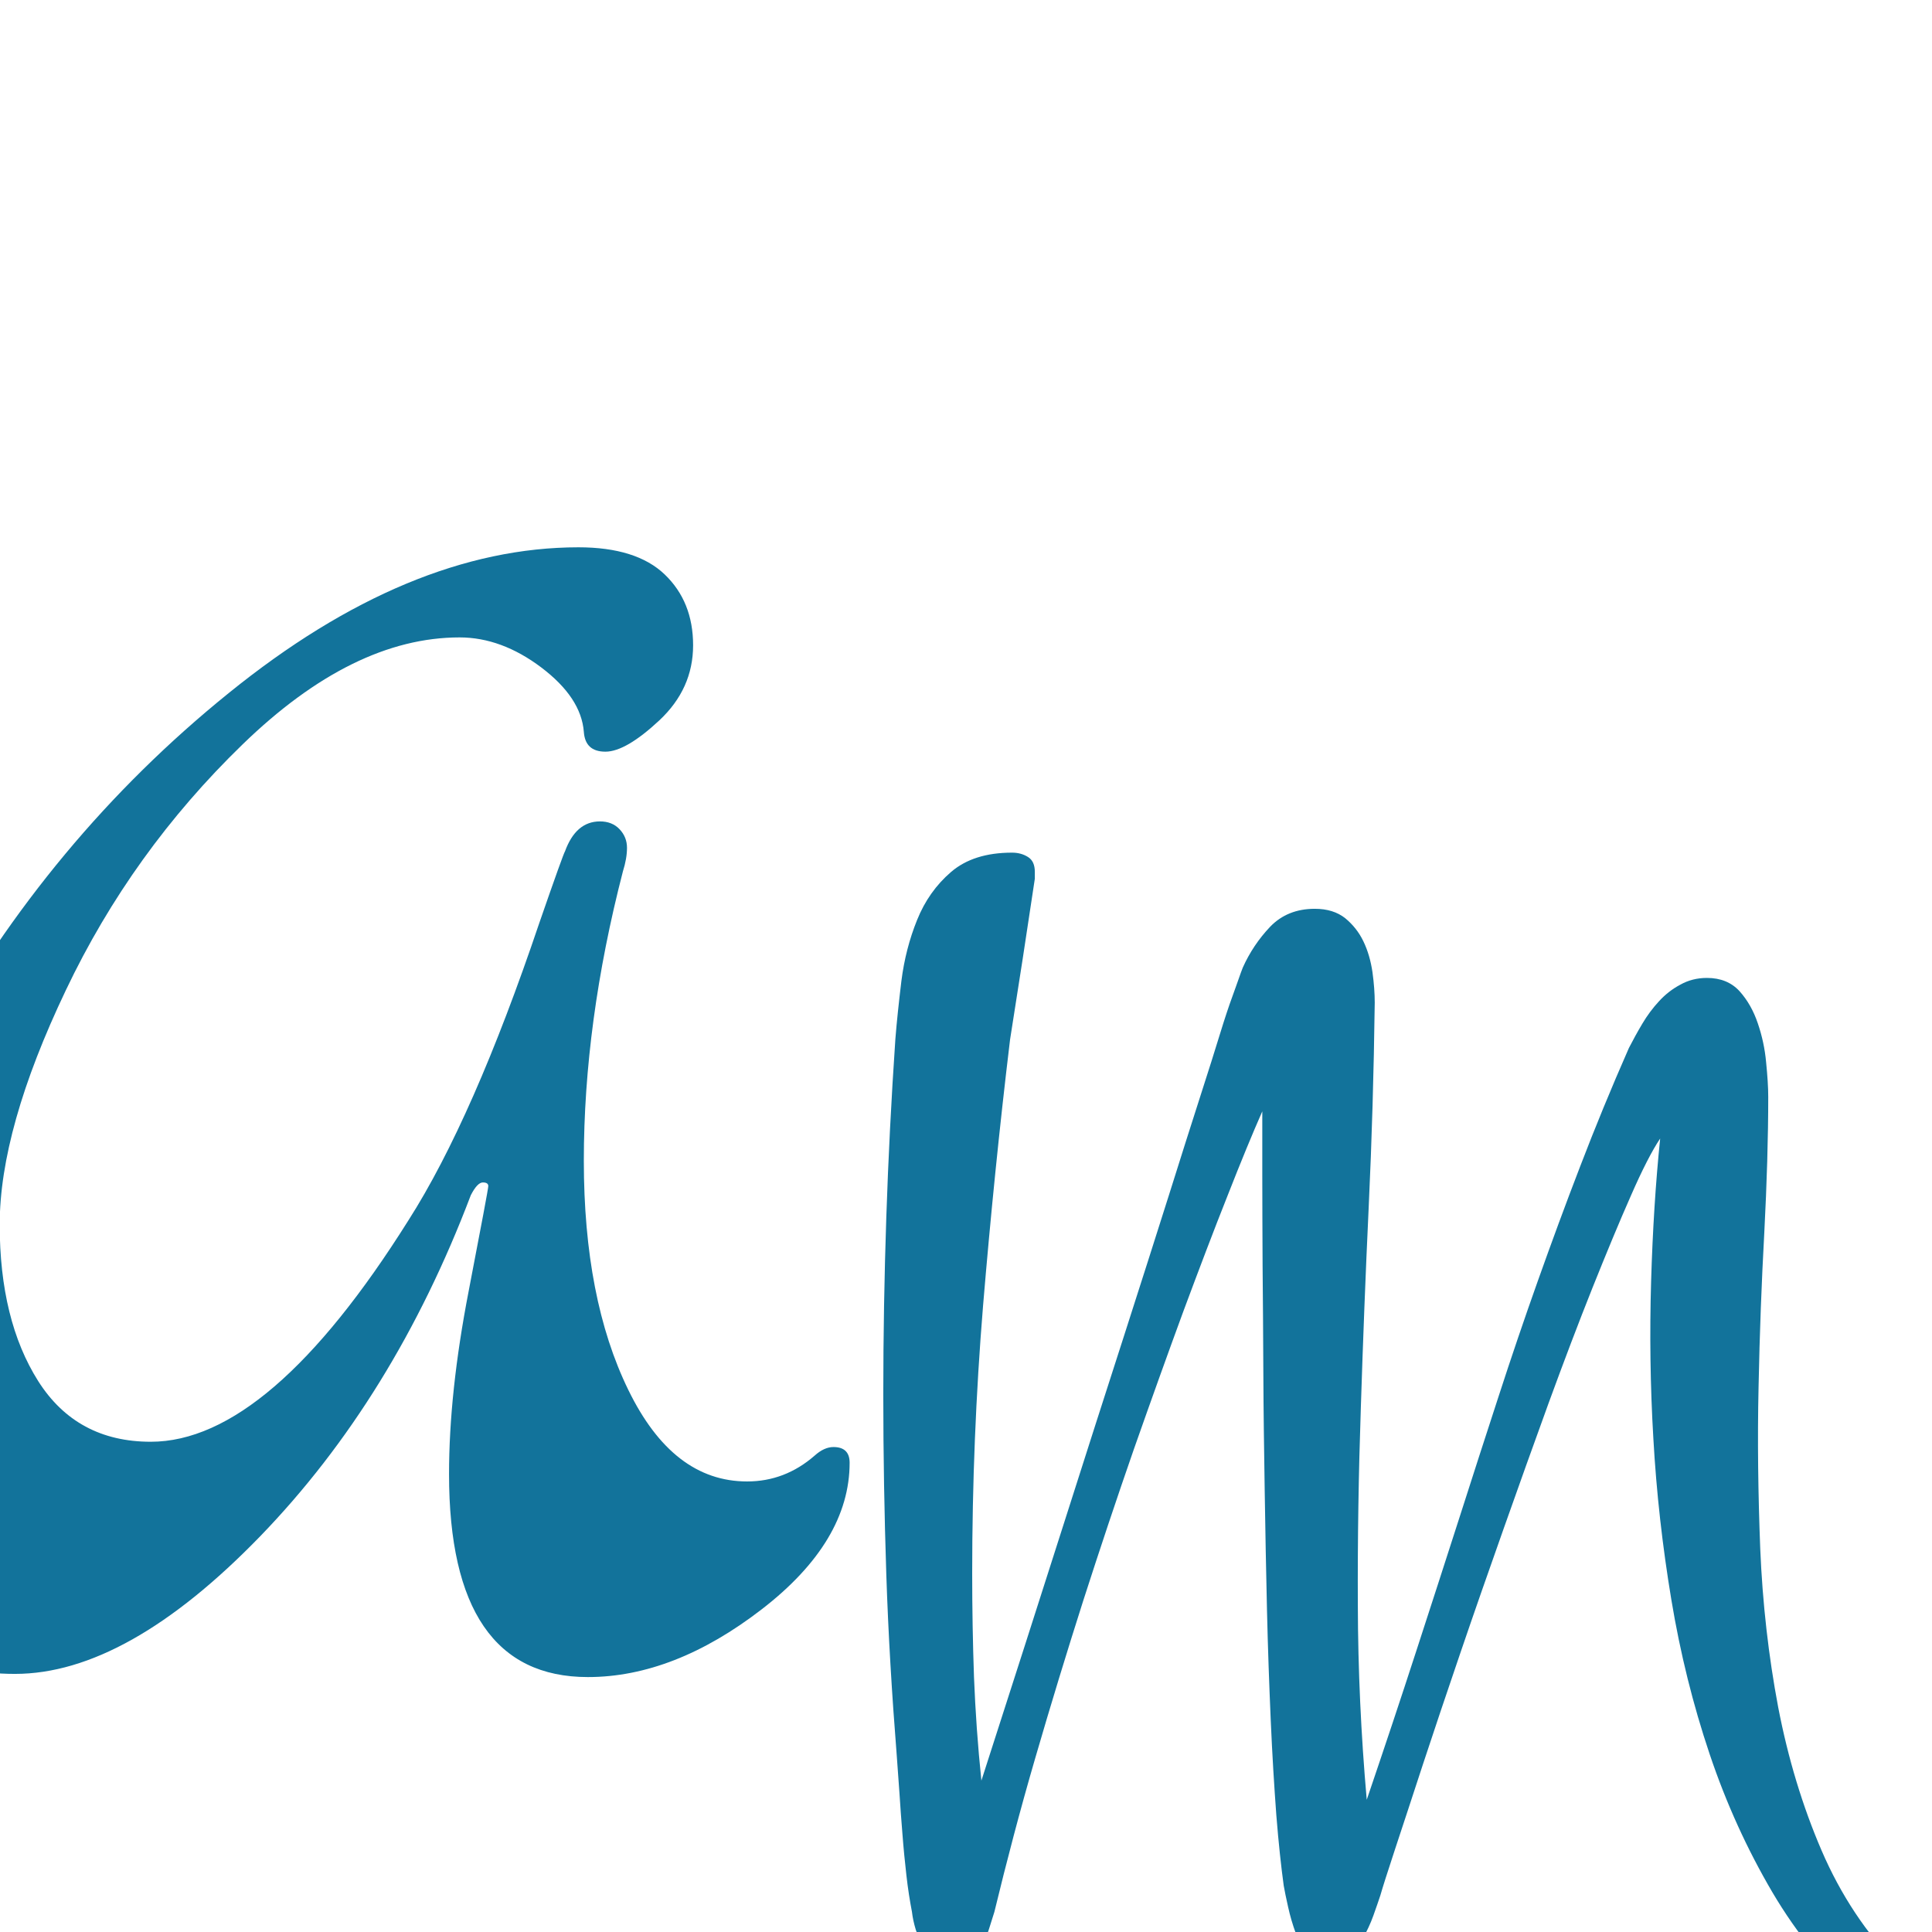
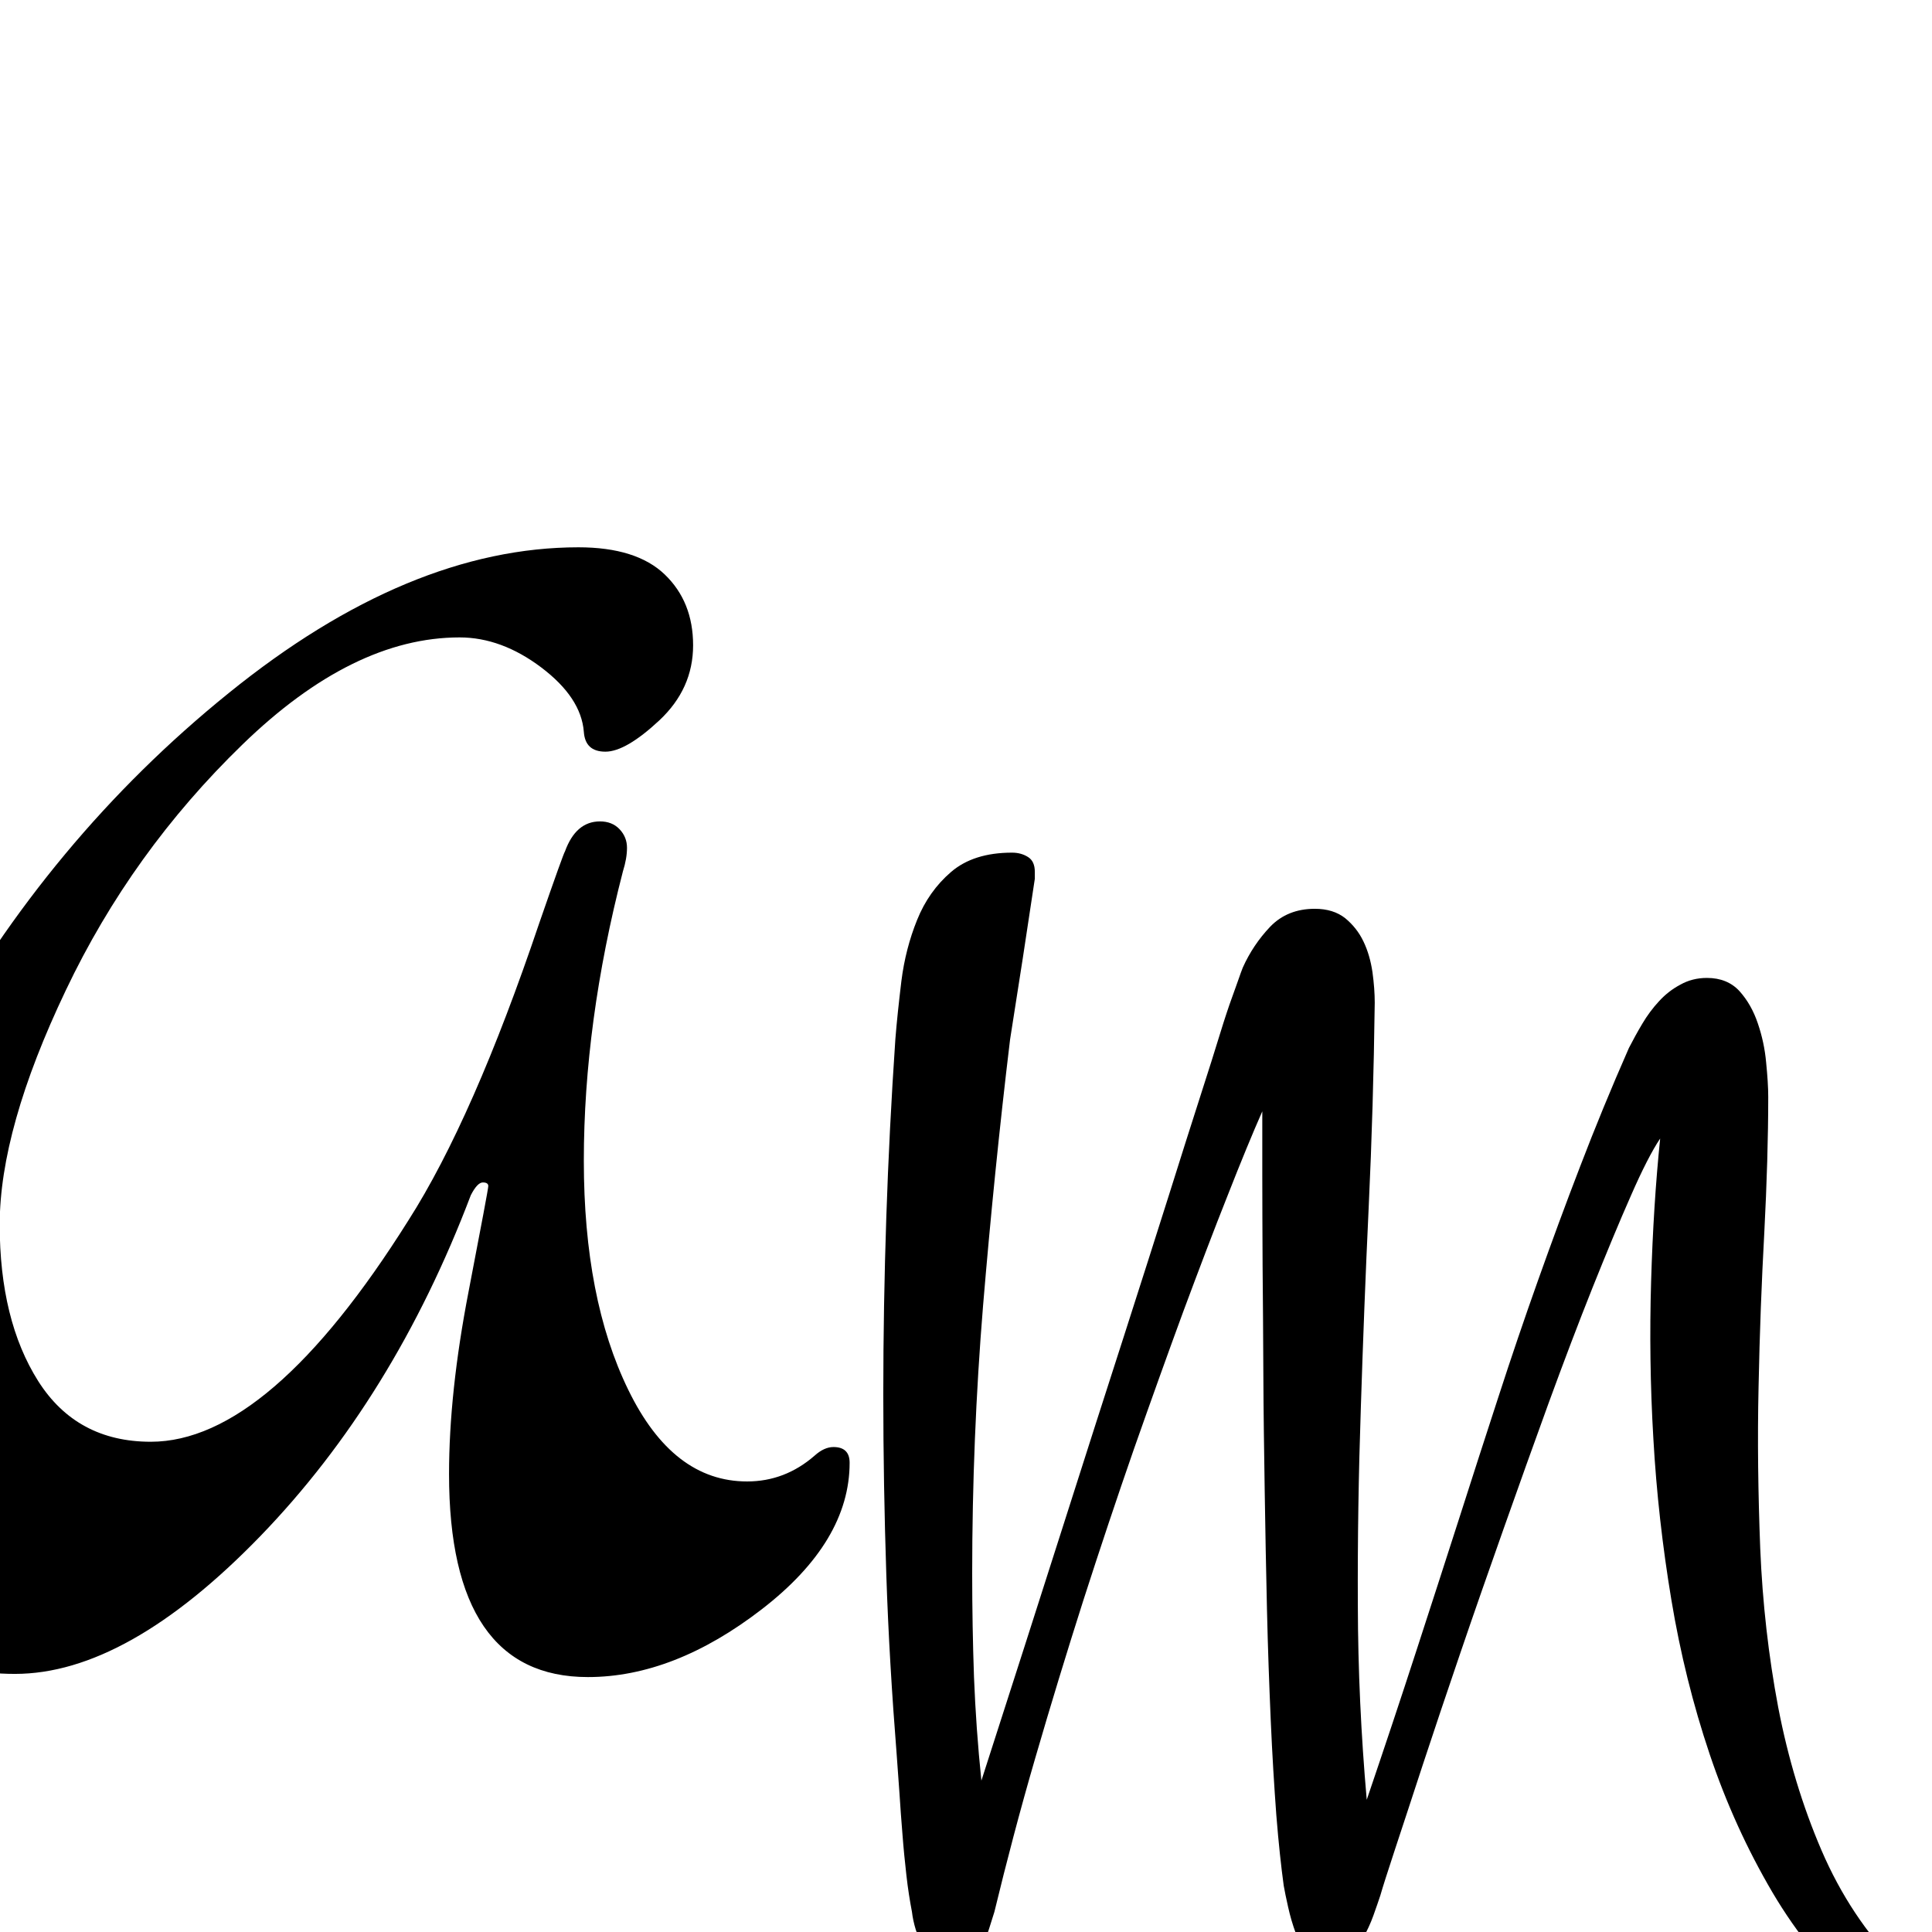
- <svg xmlns="http://www.w3.org/2000/svg" id="m" viewBox="0 0 128 128">
-   <defs>
-     <style>
-       .t {
-         fill: #12739b;
-       }
-     </style>
-   </defs>
-   <path id="n" class="t" d="M38.32,36.26c2.56,0,4.47.6,5.72,1.8,1.25,1.2,1.88,2.76,1.88,4.69s-.75,3.58-2.23,4.97c-1.49,1.39-2.68,2.08-3.58,2.08s-1.37-.44-1.43-1.32h0c-.12-1.51-1.06-2.93-2.82-4.26-1.75-1.32-3.56-1.99-5.41-1.99h0c-4.71,0-9.51,2.36-14.39,7.1-4.89,4.74-8.79,10.16-11.7,16.28C1.44,71.73-.02,76.91-.02,81.13s.85,7.68,2.55,10.37c1.7,2.68,4.19,4.02,7.46,4.02h0c5.24,0,10.93-4.89,17.07-14.67h0c2.86-4.48,5.75-11.05,8.67-19.7h0c1.07-3.09,1.64-4.67,1.7-4.74h0c.48-1.32,1.25-1.99,2.32-1.99h0c.53,0,.97.17,1.3.52s.49.76.49,1.23-.09.99-.27,1.56h0c-1.73,6.69-2.59,13.08-2.59,19.17s.98,11.16,2.95,15.19c1.97,4.04,4.58,6.06,7.87,6.06h0c1.67,0,3.16-.57,4.47-1.71h0c.42-.38.84-.57,1.25-.57h0c.71,0,1.07.35,1.07,1.04h0c0,3.47-1.94,6.71-5.81,9.7s-7.72,4.5-11.53,4.5h0c-6.13,0-9.2-4.48-9.2-13.45h0c0-3.6.43-7.63,1.3-12.12.86-4.48,1.3-6.8,1.3-6.96s-.12-.24-.36-.24-.51.28-.8.85h0c-3.4,8.96-8.05,16.49-13.94,22.58-5.9,6.09-11.32,9.13-16.26,9.13s-8.49-2.02-10.64-6.06h0c-1.49-2.71-2.23-6.06-2.23-10.03h0c0-7.83,2.52-16.33,7.55-25.51C.7,60.16,7.19,52.35,15.15,45.92c7.94-6.43,15.67-9.66,23.18-9.66h0Z" />
-   <path id="o" class="t" d="M148.96,136.66l.27.89c-1,.73-2.09,1.24-3.25,1.5s-2.33.4-3.51.4h0c-4.03,0-7.62-.6-10.75-1.79-3.14-1.19-5.89-2.83-8.25-4.93-2.37-2.09-4.38-4.54-6.05-7.37-1.66-2.83-3.05-5.87-4.15-9.14-1.1-3.27-1.95-6.68-2.54-10.24-.59-3.55-.99-7.11-1.19-10.66-.21-3.55-.25-7.02-.15-10.42.1-3.4.3-6.55.6-9.47h0c-.53.79-1.18,2.05-1.94,3.79-.77,1.74-1.61,3.77-2.54,6.09-.93,2.33-1.89,4.86-2.9,7.62-1,2.75-1.99,5.52-2.98,8.32-.99,2.8-1.95,5.54-2.87,8.24-.92,2.69-1.74,5.14-2.47,7.35-.72,2.21-1.34,4.08-1.85,5.63s-.84,2.58-.99,3.11h0c-.12.36-.27.8-.46,1.33-.19.53-.43,1.04-.71,1.54s-.61.93-.97,1.28c-.37.36-.79.54-1.26.54h0c-.53,0-.97-.21-1.32-.64-.36-.43-.64-.93-.87-1.52-.22-.59-.39-1.18-.52-1.77-.13-.58-.23-1.06-.29-1.41h0c-.17-1.24-.34-2.79-.49-4.67-.14-1.89-.27-3.98-.37-6.28s-.19-4.75-.25-7.35c-.06-2.61-.11-5.22-.15-7.86-.04-2.63-.08-5.22-.09-7.77-.01-2.55-.03-4.93-.05-7.15-.01-2.22-.02-4.22-.02-5.98v-4.24h0c-.65,1.47-1.42,3.34-2.31,5.61-.9,2.26-1.87,4.82-2.92,7.64-1.04,2.83-2.13,5.87-3.27,9.11-1.13,3.25-2.25,6.6-3.36,10.05-1.1,3.45-2.16,6.92-3.18,10.43-1.02,3.5-1.91,6.9-2.71,10.2h0c-.09.29-.2.64-.34,1.08-.13.43-.3.83-.51,1.21-.21.38-.46.72-.77.99-.32.28-.69.43-1.13.43h0c-.41,0-.78-.13-1.1-.4s-.6-.58-.82-.95c-.23-.37-.4-.77-.54-1.19-.13-.43-.21-.82-.25-1.17h0c-.14-.73-.27-1.54-.37-2.44-.1-.88-.19-1.78-.26-2.71-.08-.93-.14-1.84-.2-2.74-.06-.9-.12-1.73-.18-2.5h0c-.32-4.03-.56-8.02-.69-11.97-.13-3.95-.2-7.92-.2-11.92h0c0-3.95.07-7.86.2-11.75.13-3.89.33-7.82.6-11.79h0c.09-1.15.23-2.44.4-3.86.18-1.43.53-2.78,1.04-4.04.51-1.27,1.26-2.33,2.25-3.18.99-.85,2.33-1.28,4.04-1.28h0c.41,0,.76.1,1.06.29.3.19.45.51.45.99h0v.45c-.27,1.76-.53,3.53-.8,5.28-.27,1.75-.55,3.53-.84,5.37h0c-.71,5.89-1.3,11.77-1.79,17.64-.48,5.87-.72,11.78-.72,17.72h0c0,2.33.04,4.62.12,6.89.09,2.26.25,4.55.49,6.85h0c2.03-6.3,3.82-11.88,5.37-16.74,1.55-4.86,2.91-9.11,4.09-12.76,1.17-3.65,2.17-6.77,2.98-9.34.81-2.57,1.49-4.73,2.05-6.46.56-1.74,1-3.13,1.32-4.18.32-1.04.59-1.85.8-2.42.21-.57.35-.99.45-1.26.09-.27.18-.5.26-.71h0c.45-1,1.05-1.9,1.81-2.7.77-.8,1.76-1.19,2.96-1.19h0c.82,0,1.49.21,2.01.62.51.42.92.93,1.21,1.54.3.62.49,1.3.6,2.04.1.73.15,1.41.15,2.02h0c-.06,4.56-.19,9.08-.4,13.54-.21,4.46-.38,8.89-.52,13.26-.15,4.39-.22,8.75-.2,13.08.01,4.32.21,8.63.59,12.93h0c1.18-3.47,2.27-6.74,3.27-9.82,1-3.07,1.95-6.01,2.85-8.81.9-2.8,1.76-5.49,2.61-8.08.84-2.59,1.71-5.15,2.61-7.68.9-2.53,1.83-5.06,2.81-7.6.97-2.53,2.04-5.14,3.22-7.82h0c.27-.52.56-1.06.89-1.61.32-.54.69-1.04,1.1-1.48.41-.45.88-.82,1.41-1.1.53-.3,1.12-.45,1.77-.45h0c.91,0,1.63.3,2.16.88.53.59.93,1.3,1.21,2.13.28.82.47,1.68.55,2.58.09.9.14,1.66.14,2.28h0c0,2.7-.09,5.7-.26,8.99-.18,3.28-.31,6.68-.38,10.22-.08,3.53-.03,7.11.11,10.72.15,3.62.55,7.13,1.19,10.52.65,3.38,1.61,6.55,2.87,9.48,1.27,2.95,2.97,5.52,5.12,7.71,2.15,2.2,4.8,3.92,7.97,5.19s6.97,1.9,11.42,1.9h0c.67,0,1.33-.05,1.96-.15s1.24-.29,1.83-.55h0l-.03-.03Z" />
+ <svg xmlns="http://www.w3.org/2000/svg" viewBox="0 0 128 128">
+   <path d="M38.32,36.26c2.56,0,4.47.6,5.72,1.8,1.25,1.2,1.88,2.76,1.88,4.69s-.75,3.58-2.23,4.97c-1.49,1.39-2.68,2.08-3.58,2.08s-1.37-.44-1.43-1.32h0c-.12-1.51-1.06-2.93-2.82-4.26-1.75-1.32-3.56-1.99-5.41-1.99h0c-4.71,0-9.51,2.36-14.39,7.1-4.89,4.74-8.79,10.16-11.7,16.28C1.44,71.73-.02,76.91-.02,81.13s.85,7.68,2.55,10.37c1.7,2.68,4.19,4.02,7.46,4.02h0c5.24,0,10.93-4.89,17.07-14.67h0c2.86-4.48,5.75-11.05,8.67-19.7h0c1.07-3.09,1.64-4.67,1.7-4.74h0c.48-1.32,1.25-1.99,2.32-1.99h0c.53,0,.97.17,1.3.52s.49.76.49,1.23-.09.99-.27,1.56h0c-1.73,6.69-2.59,13.08-2.59,19.17s.98,11.16,2.95,15.19c1.97,4.04,4.58,6.06,7.87,6.06h0c1.67,0,3.16-.57,4.47-1.71h0c.42-.38.84-.57,1.25-.57h0c.71,0,1.07.35,1.07,1.04h0c0,3.47-1.94,6.71-5.81,9.7s-7.72,4.5-11.53,4.5h0c-6.13,0-9.2-4.48-9.2-13.45h0c0-3.6.43-7.63,1.3-12.12.86-4.48,1.3-6.8,1.3-6.96s-.12-.24-.36-.24-.51.28-.8.85h0c-3.4,8.96-8.05,16.49-13.94,22.58-5.9,6.09-11.32,9.13-16.26,9.13s-8.49-2.02-10.64-6.06h0c-1.49-2.71-2.23-6.06-2.23-10.03h0c0-7.83,2.52-16.33,7.55-25.51C.7,60.16,7.19,52.35,15.15,45.92c7.94-6.43,15.67-9.66,23.18-9.66h0Z" />
+   <path d="M148.96,136.66l.27.89c-1,.73-2.09,1.24-3.25,1.5s-2.33.4-3.51.4h0c-4.03,0-7.62-.6-10.75-1.79-3.14-1.19-5.89-2.83-8.25-4.93-2.37-2.09-4.38-4.54-6.05-7.37-1.66-2.83-3.05-5.87-4.15-9.14-1.1-3.27-1.95-6.68-2.54-10.24-.59-3.55-.99-7.11-1.19-10.66-.21-3.55-.25-7.02-.15-10.42.1-3.4.3-6.55.6-9.47h0c-.53.79-1.18,2.05-1.94,3.79-.77,1.74-1.61,3.77-2.54,6.09-.93,2.33-1.89,4.86-2.9,7.62-1,2.75-1.99,5.52-2.98,8.32-.99,2.8-1.95,5.54-2.87,8.24-.92,2.69-1.74,5.14-2.47,7.35-.72,2.21-1.34,4.08-1.85,5.63s-.84,2.58-.99,3.11h0c-.12.36-.27.8-.46,1.33-.19.53-.43,1.04-.71,1.54s-.61.93-.97,1.28c-.37.36-.79.54-1.26.54h0c-.53,0-.97-.21-1.32-.64-.36-.43-.64-.93-.87-1.52-.22-.59-.39-1.18-.52-1.77-.13-.58-.23-1.06-.29-1.41h0c-.17-1.24-.34-2.79-.49-4.67-.14-1.89-.27-3.98-.37-6.28s-.19-4.75-.25-7.35c-.06-2.61-.11-5.22-.15-7.86-.04-2.63-.08-5.22-.09-7.77-.01-2.55-.03-4.93-.05-7.15-.01-2.22-.02-4.22-.02-5.98v-4.24h0c-.65,1.47-1.42,3.34-2.31,5.61-.9,2.26-1.87,4.82-2.92,7.64-1.04,2.83-2.13,5.87-3.27,9.11-1.13,3.25-2.25,6.6-3.36,10.05-1.1,3.45-2.16,6.92-3.18,10.43-1.02,3.5-1.91,6.9-2.71,10.2h0c-.09.29-.2.64-.34,1.08-.13.43-.3.83-.51,1.21-.21.38-.46.72-.77.99-.32.28-.69.43-1.13.43h0c-.41,0-.78-.13-1.1-.4s-.6-.58-.82-.95c-.23-.37-.4-.77-.54-1.19-.13-.43-.21-.82-.25-1.17h0c-.14-.73-.27-1.54-.37-2.44-.1-.88-.19-1.78-.26-2.71-.08-.93-.14-1.84-.2-2.74-.06-.9-.12-1.73-.18-2.5h0c-.32-4.03-.56-8.02-.69-11.97-.13-3.95-.2-7.92-.2-11.92h0c0-3.95.07-7.86.2-11.75.13-3.89.33-7.82.6-11.79h0c.09-1.15.23-2.44.4-3.86.18-1.43.53-2.78,1.04-4.04.51-1.27,1.26-2.33,2.25-3.18.99-.85,2.33-1.28,4.04-1.28h0c.41,0,.76.1,1.06.29.3.19.45.51.45.99h0v.45c-.27,1.76-.53,3.53-.8,5.28-.27,1.75-.55,3.53-.84,5.37h0c-.71,5.89-1.3,11.77-1.79,17.64-.48,5.87-.72,11.78-.72,17.72h0c0,2.33.04,4.62.12,6.89.09,2.26.25,4.55.49,6.85h0c2.03-6.3,3.82-11.88,5.37-16.74,1.55-4.86,2.91-9.11,4.09-12.76,1.17-3.65,2.17-6.77,2.98-9.34.81-2.57,1.49-4.73,2.05-6.46.56-1.74,1-3.13,1.32-4.18.32-1.04.59-1.85.8-2.42.21-.57.35-.99.45-1.26.09-.27.18-.5.26-.71h0c.45-1,1.05-1.9,1.81-2.7.77-.8,1.76-1.19,2.96-1.19h0c.82,0,1.49.21,2.01.62.51.42.92.93,1.21,1.54.3.62.49,1.3.6,2.04.1.73.15,1.41.15,2.02h0c-.06,4.56-.19,9.08-.4,13.54-.21,4.46-.38,8.89-.52,13.26-.15,4.39-.22,8.75-.2,13.08.01,4.32.21,8.63.59,12.93h0c1.18-3.47,2.27-6.74,3.27-9.82,1-3.07,1.95-6.01,2.85-8.81.9-2.8,1.76-5.49,2.61-8.08.84-2.59,1.71-5.15,2.61-7.68.9-2.53,1.83-5.06,2.81-7.6.97-2.53,2.04-5.14,3.22-7.82h0c.27-.52.56-1.06.89-1.61.32-.54.69-1.04,1.1-1.48.41-.45.88-.82,1.41-1.1.53-.3,1.12-.45,1.77-.45h0c.91,0,1.63.3,2.16.88.53.59.93,1.3,1.21,2.13.28.82.47,1.68.55,2.58.09.9.14,1.66.14,2.28h0c0,2.7-.09,5.7-.26,8.99-.18,3.28-.31,6.68-.38,10.22-.08,3.53-.03,7.11.11,10.72.15,3.62.55,7.13,1.19,10.52.65,3.38,1.61,6.55,2.87,9.48,1.27,2.95,2.97,5.52,5.12,7.71,2.15,2.2,4.8,3.92,7.97,5.19s6.97,1.9,11.42,1.9h0c.67,0,1.33-.05,1.96-.15s1.24-.29,1.83-.55h0l-.03-.03Z" />
</svg>
